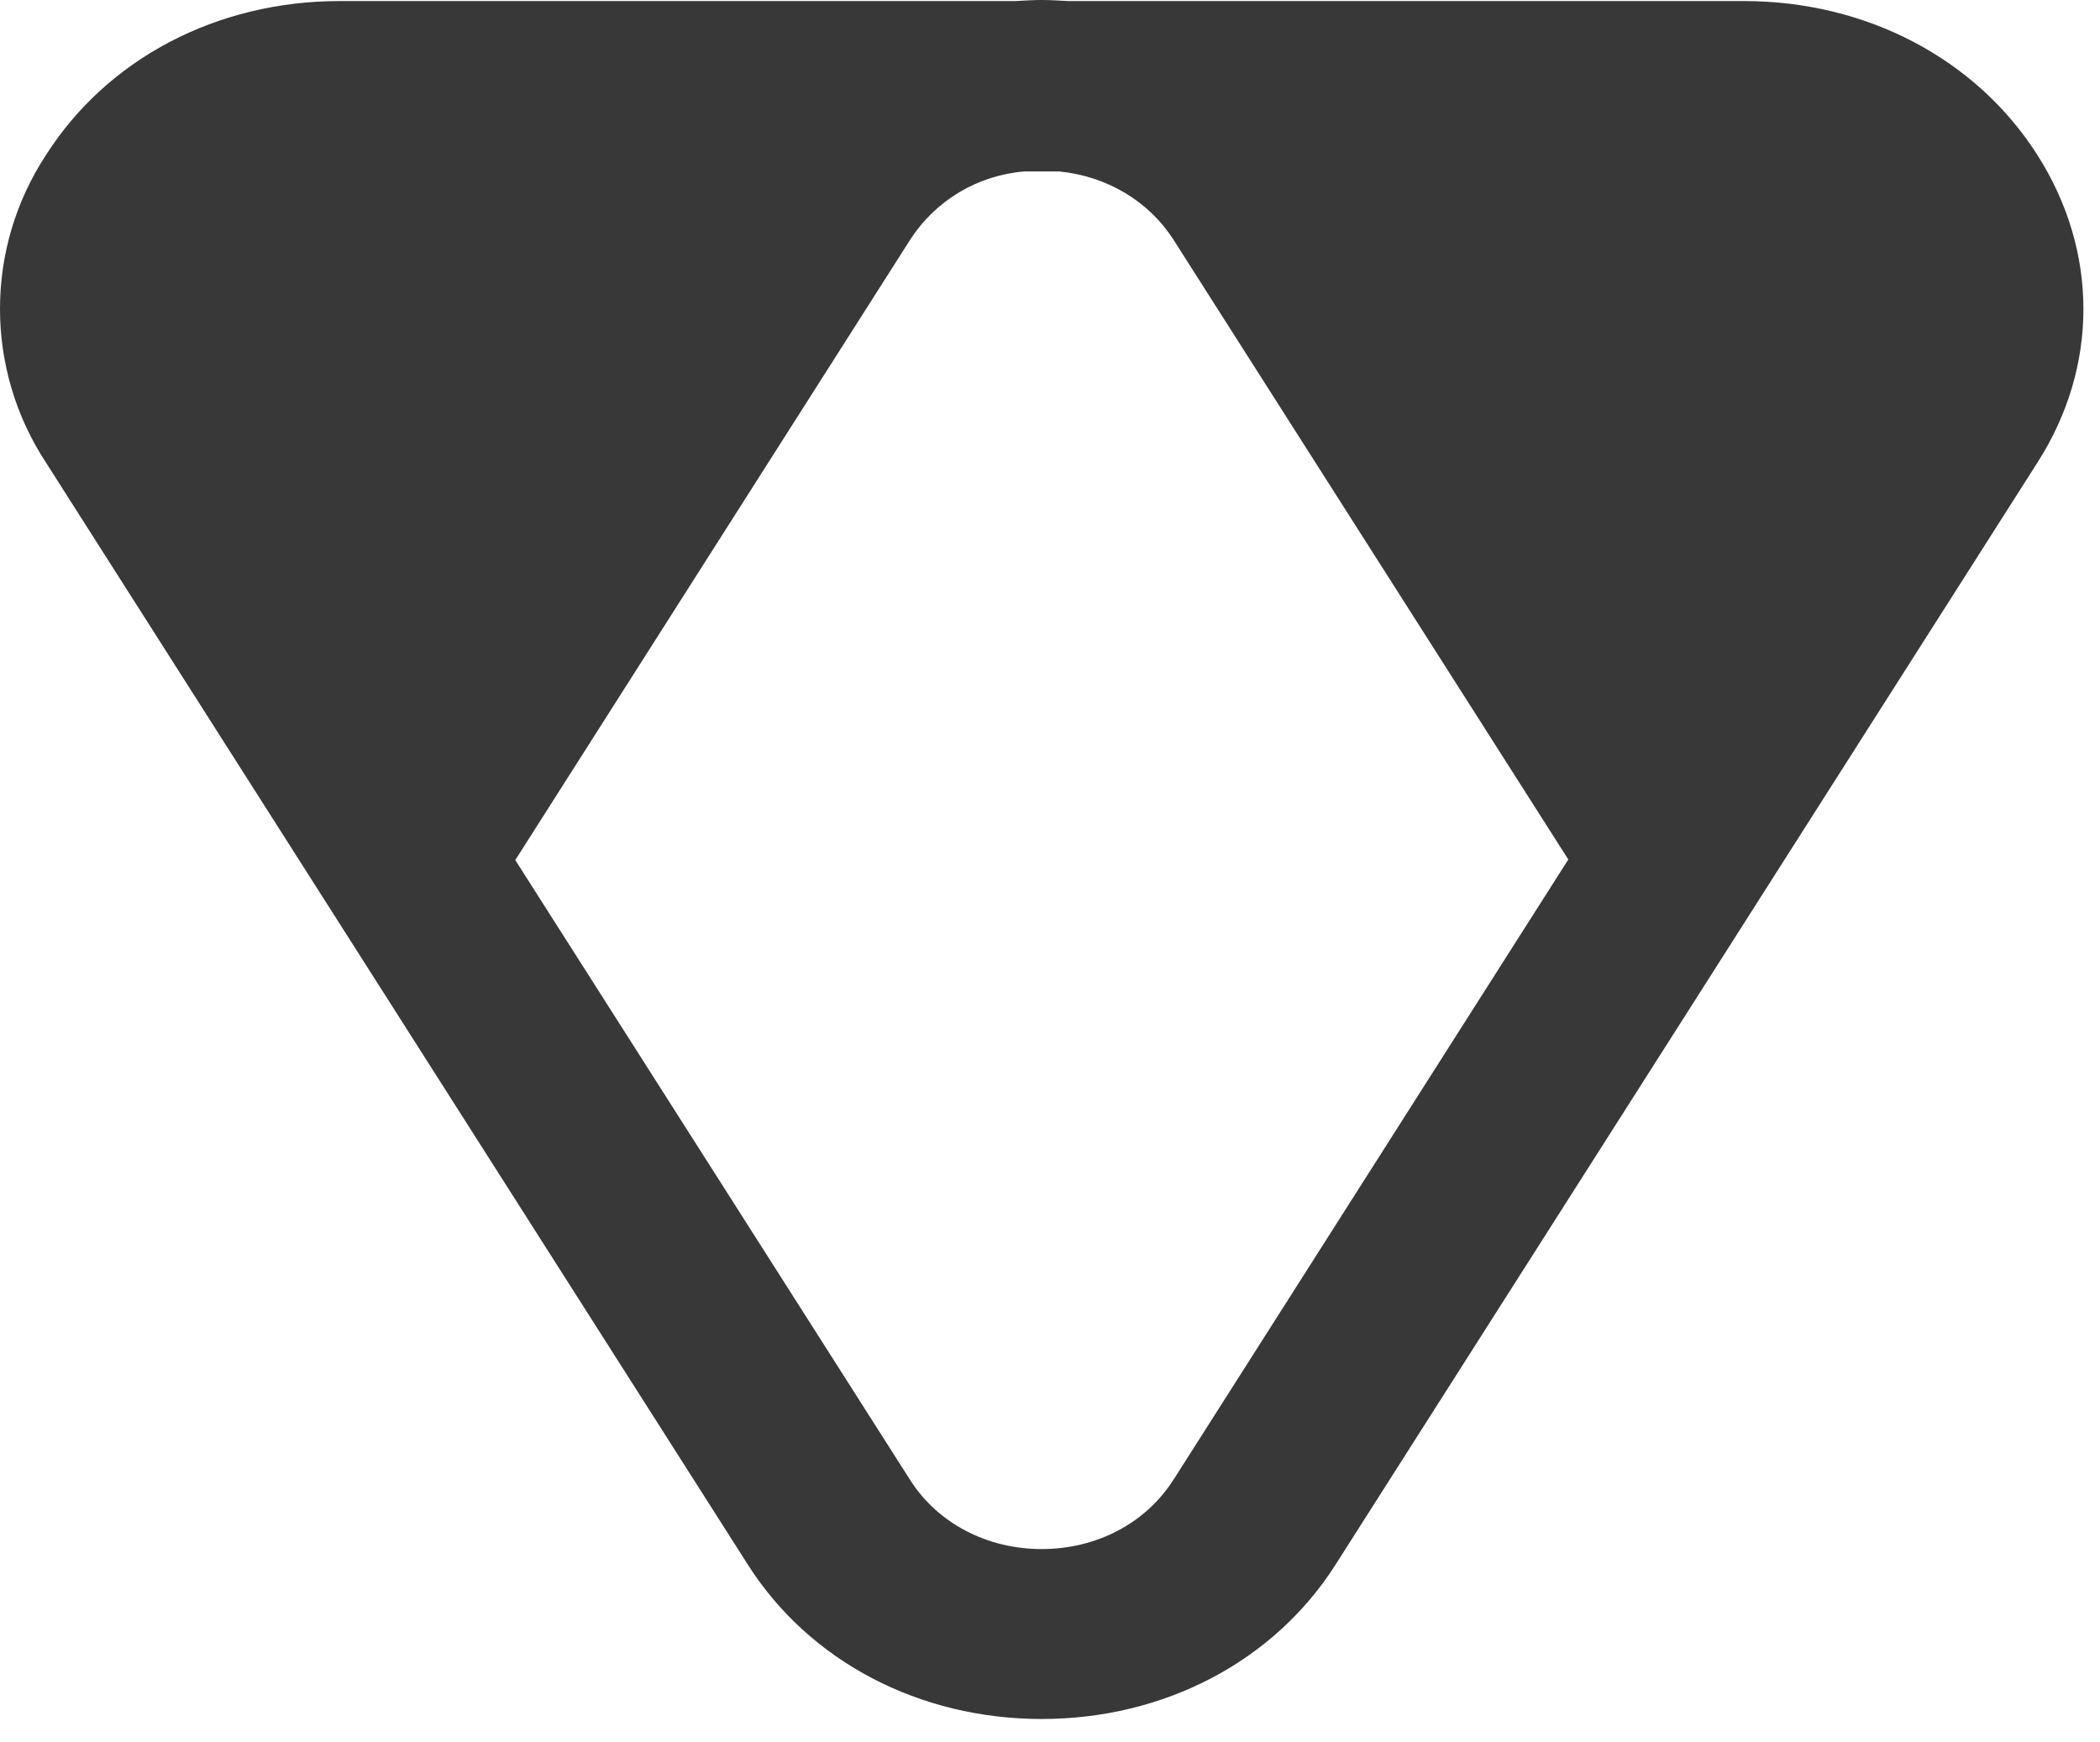
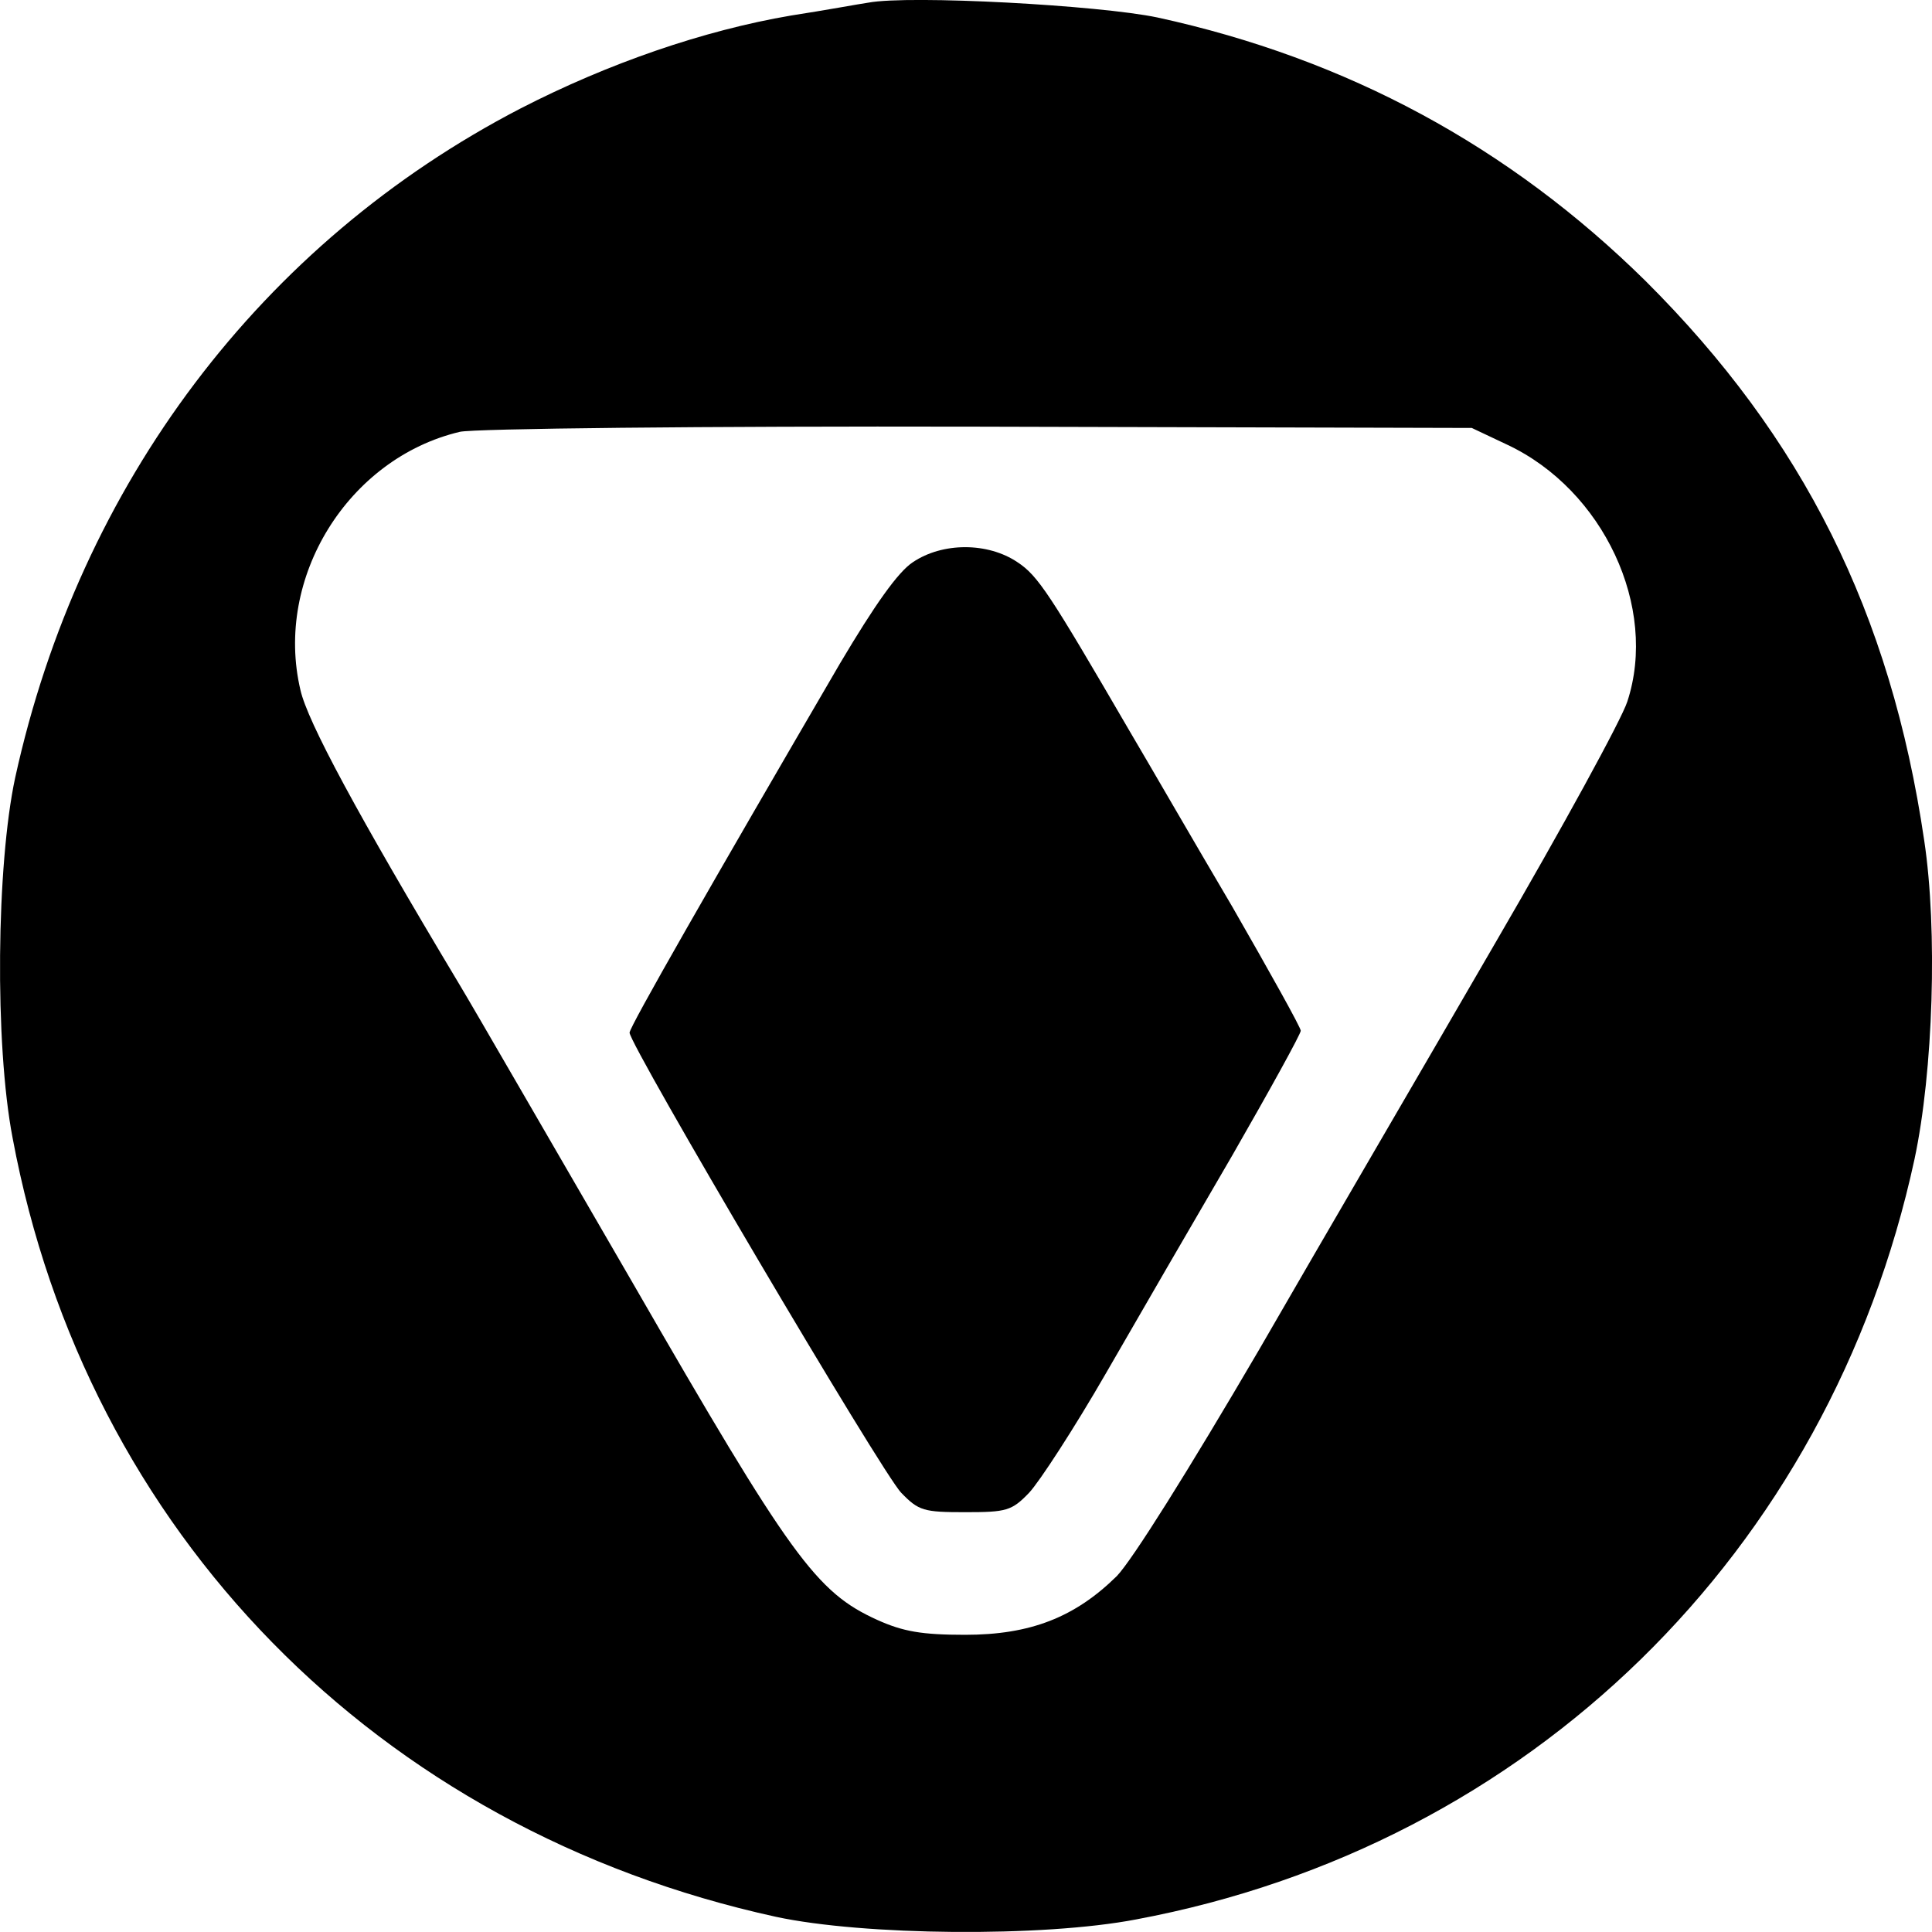
- <svg xmlns="http://www.w3.org/2000/svg" fill="none" style="max-height:500px" width="21.885" height="18.148">
-   <path fill="#383838" d="M33.554 4.363V0H49.75v4.363h-5.701v13.604h-4.794V4.363h-5.7ZM51.163 17.967V0h13.992v4.363h-9.199V7.06h7.386v3.85h-7.386v2.695h9.2v4.363H51.162ZM67.346 17.967V0h5.83l6.349 11.294h.259l-.389-2.31V0h4.794v17.967h-5.83L72.01 6.674h-.259l.389 2.31v8.983h-4.794ZM87.046 17.967V0h13.993v4.363H91.84V7.06h7.385v3.85H91.84v2.695h9.199v4.363H87.046ZM101.805 4.363V0H118v4.363h-5.701v13.604h-4.794V4.363h-5.7ZM21.233 1.616C20.594.612 19.451.011 18.173.011H11.13C11.039.006 10.947 0 10.856 0c-.091 0-.182.006-.274.011H3.54C2.26.011 1.118.612.479 1.616a2.92 2.92 0 0 0 0 3.205l7.317 11.49c.64 1.004 1.783 1.605 3.06 1.605 1.277 0 2.42-.601 3.06-1.605l7.317-11.49c.639-.998.639-2.2 0-3.205Zm-9.008 13.812c-.286.447-.797.717-1.369.717s-1.083-.27-1.369-.717L5.37 8.964l4.118-6.47a1.565 1.565 0 0 1 1.187-.707h.365c.498.05.93.31 1.186.706l4.118 6.465-4.118 6.47Z" />
+ <svg xmlns="http://www.w3.org/2000/svg" version="1.0" viewBox="0.45 0.19 299.36 299.36">
+   <path d="M135 .6c-1.4.2-6.8 1.2-12 2C109.5 4.9 94.7 10 81.1 17 41 37.8 12.8 75.1 2.8 120.7c-2.9 13.5-3.2 41.2-.4 55.8 11.4 61.1 56.5 107.2 118.3 120.7 13.5 2.9 41.2 3.2 55.8.4 60.9-11.4 107.4-56.8 120.6-117.8 2.9-13.6 3.6-35.5 1.5-49.4-5.2-35.3-18.8-62.4-43.2-86.7-21.1-20.8-46.2-34.4-75.6-40.8-9-1.9-38.4-3.5-44.8-2.3zm99 68.5c14.9 7 23.4 25.2 18.6 39.8-.9 2.8-10.1 19.6-20.4 37.3-10.3 17.8-26.9 46.2-36.7 63.2-11 18.8-19.6 32.5-22 35-6.5 6.4-13.4 9.1-23.5 9.1-6.7 0-9.6-.5-13.6-2.3-9.5-4.3-13.4-9.7-37.9-52.2-12.6-21.7-24.7-42.7-27-46.5C55.8 126.3 48.1 112 47 107.1c-4.1-17.4 7.4-35.9 24.7-40 2.1-.5 37.6-.9 80.3-.8l76.5.2 5.5 2.6z" />
+   <path d="M141.9 87.3c-2.3 1.5-5.9 6.6-11.3 15.7-20 34.3-32.6 56.3-32.6 57.2 0 1.9 39.2 68.4 42.1 71.3 2.7 2.8 3.5 3 9.9 3s7.2-.2 9.9-3c1.6-1.7 7-10 11.9-18.5s13.7-23.7 19.6-33.8c5.8-10.1 10.6-18.8 10.6-19.3s-4.8-9.1-10.6-19.2c-5.9-10-13-22.3-15.9-27.2-12.4-21.3-14.2-24.1-17.4-26.2-4.6-3.1-11.6-3.1-16.2 0z" />
</svg>
